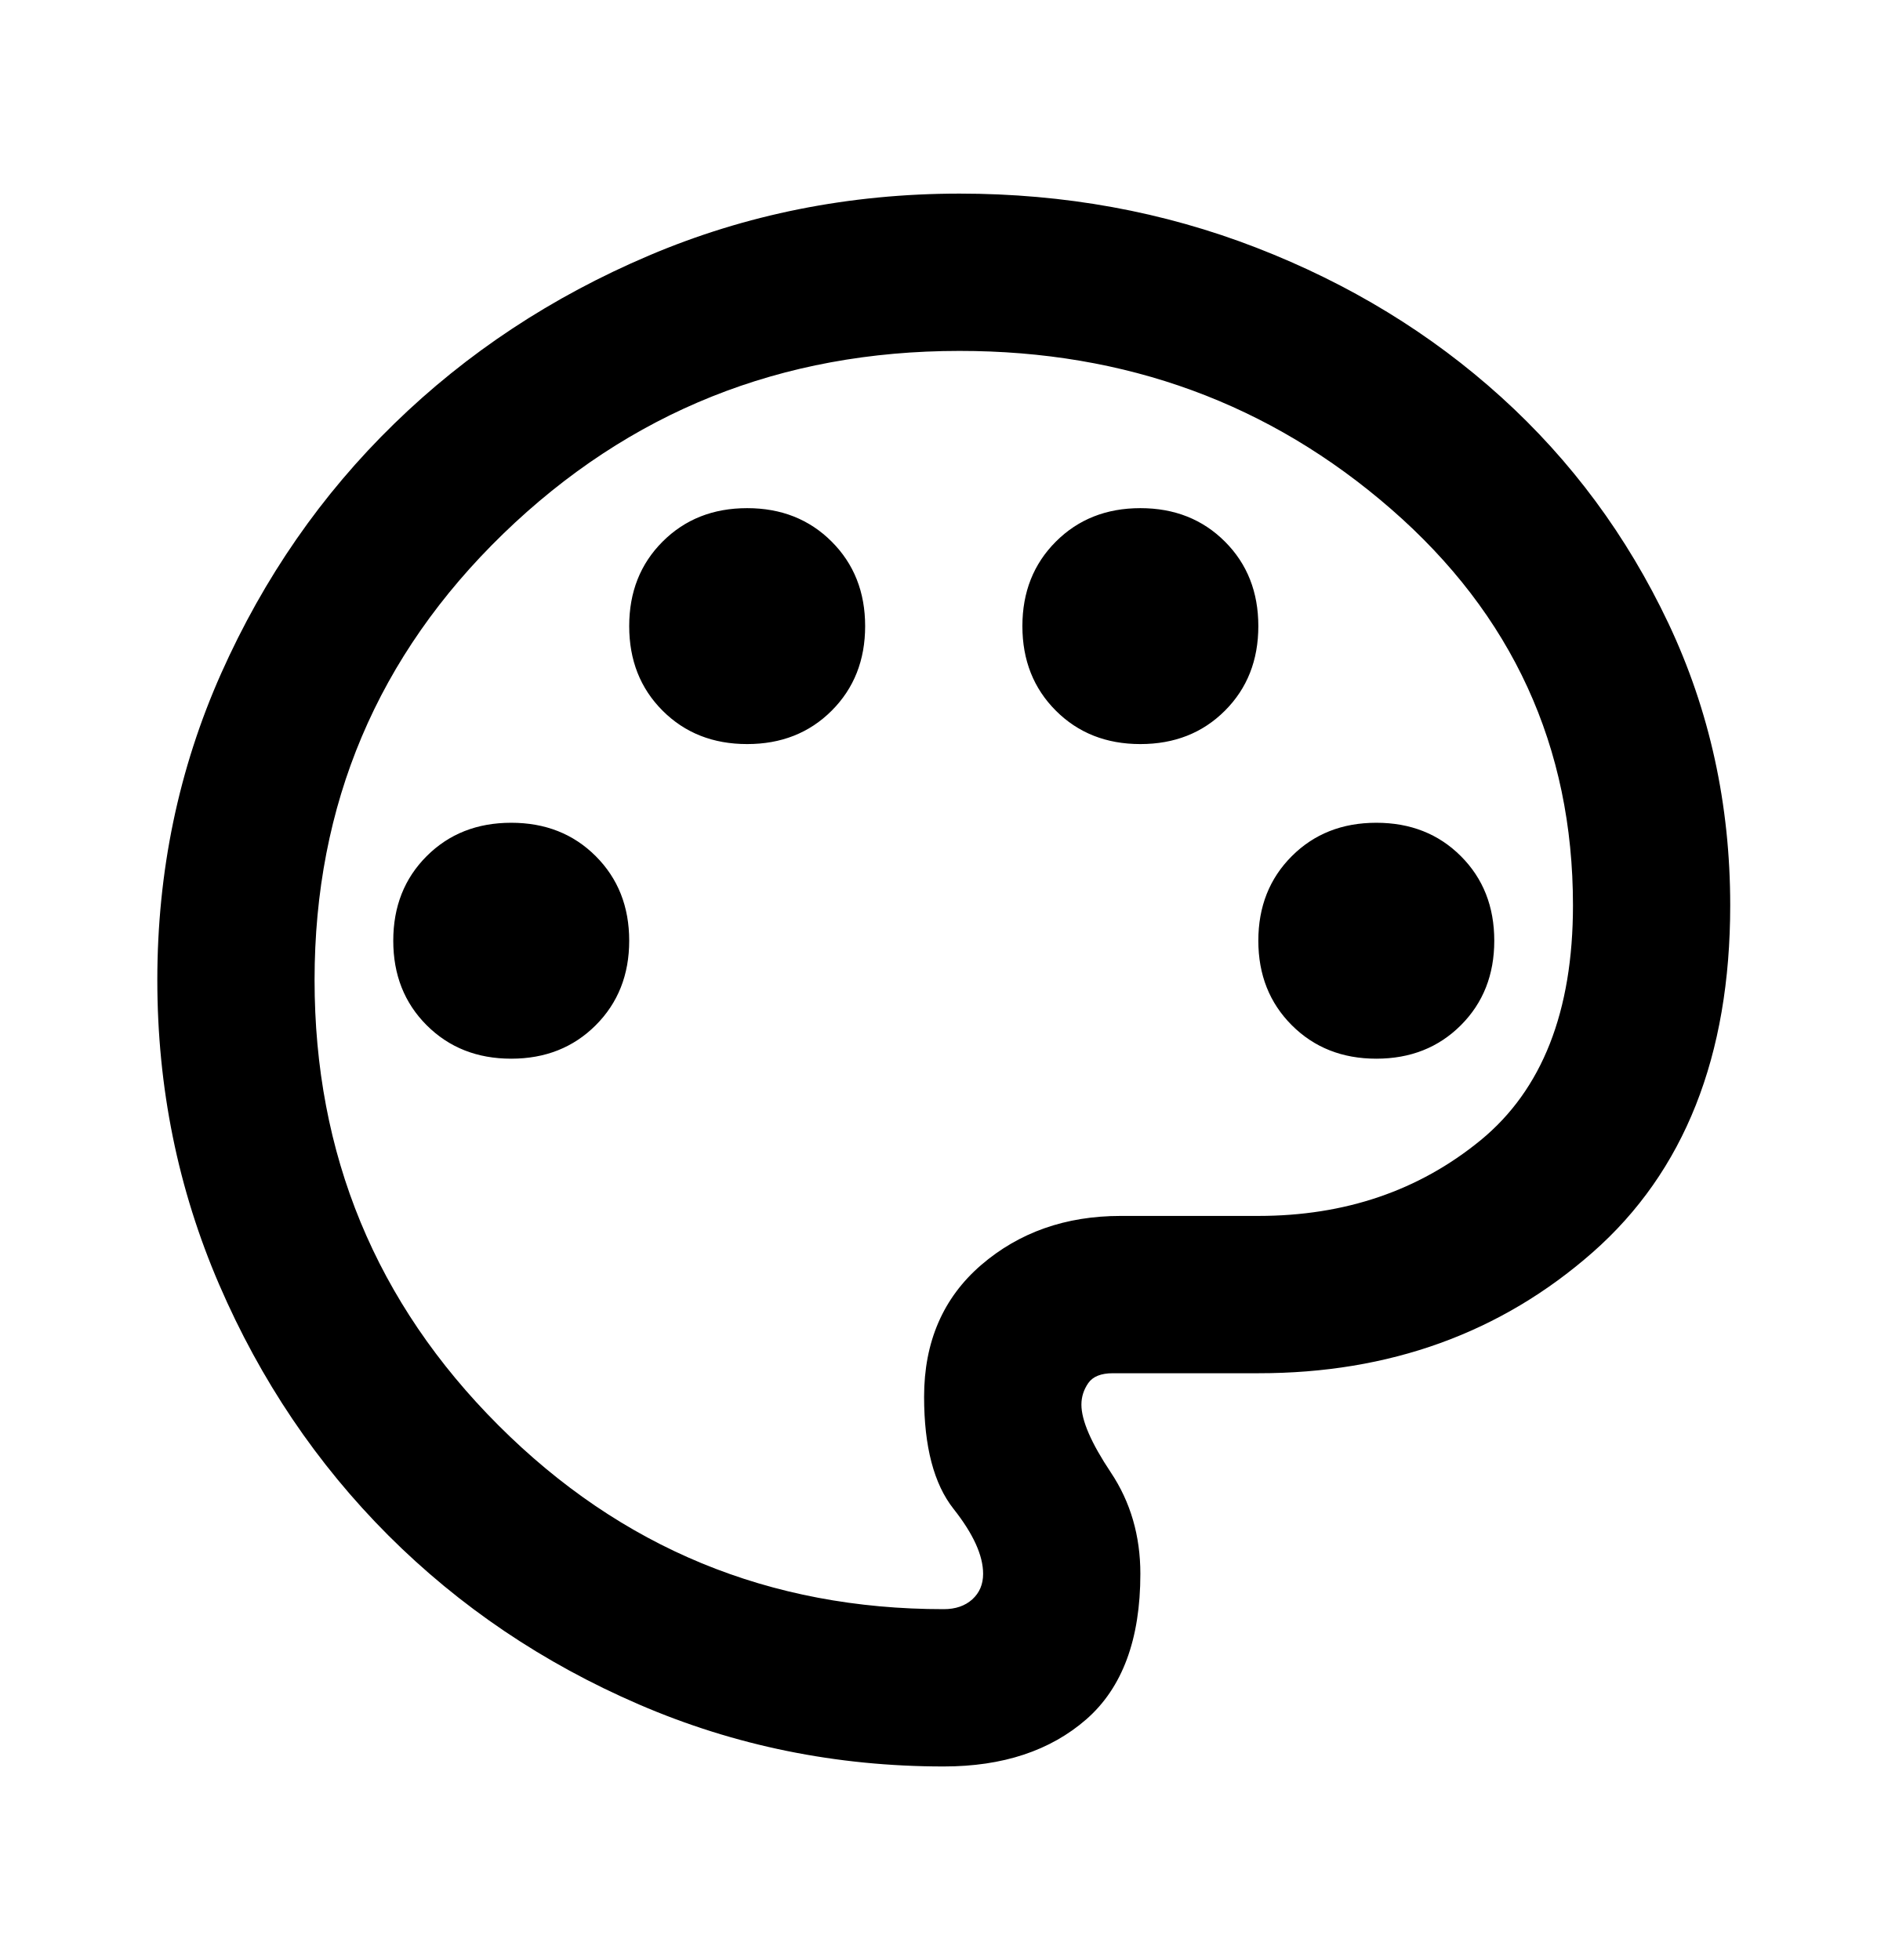
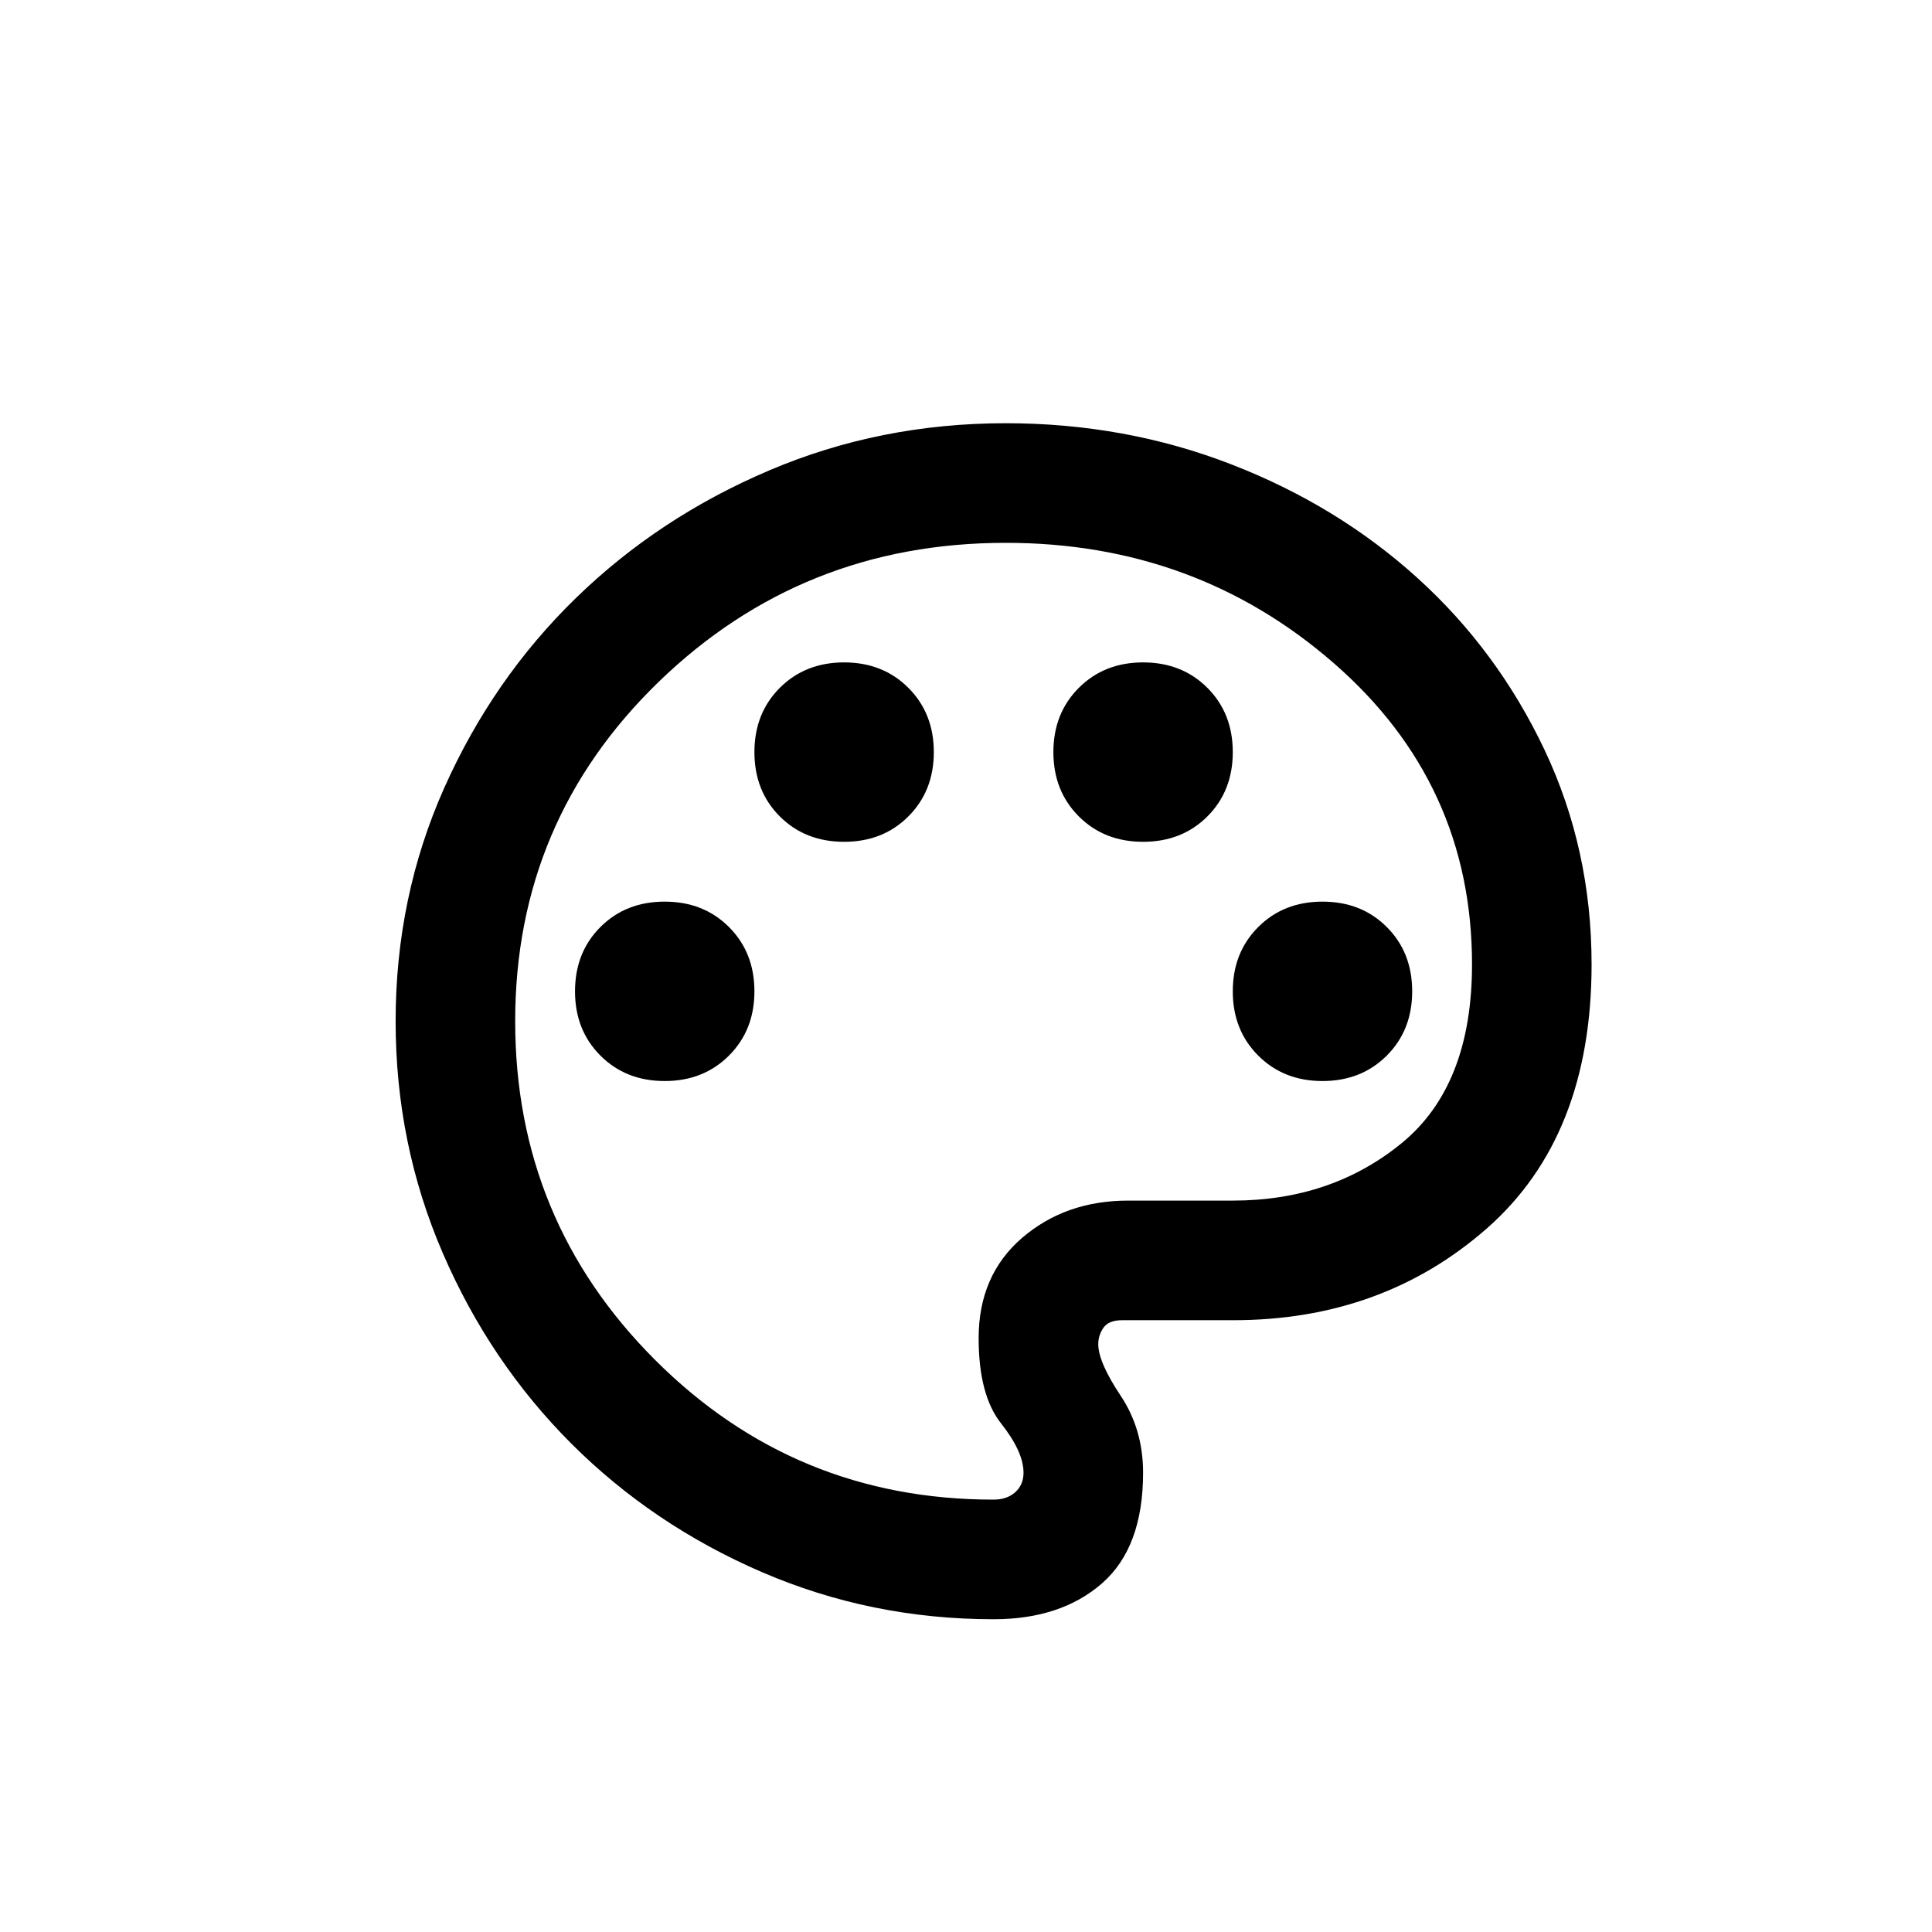
- <svg xmlns="http://www.w3.org/2000/svg" width="26" height="27" viewBox="0 0 26 27" fill="none">
+ <svg xmlns="http://www.w3.org/2000/svg" width="48" height="48" viewBox="-5 0 35 25" fill="none">
  <path d="M13 24.334C11.519 24.334 10.12 24.049 8.802 23.48C7.484 22.911 6.333 22.134 5.349 21.151C4.366 20.167 3.589 19.016 3.02 17.698C2.451 16.38 2.167 14.981 2.167 13.5C2.167 12.002 2.46 10.593 3.047 9.275C3.635 7.957 4.429 6.811 5.431 5.836C6.432 4.861 7.601 4.089 8.937 3.521C10.274 2.952 11.7 2.668 13.217 2.667C14.661 2.667 16.024 2.915 17.306 3.412C18.588 3.909 19.712 4.595 20.679 5.471C21.645 6.346 22.412 7.384 22.981 8.585C23.549 9.786 23.833 11.082 23.833 12.471C23.833 14.547 23.201 16.141 21.938 17.252C20.674 18.363 19.139 18.918 17.333 18.917H15.329C15.167 18.917 15.054 18.962 14.991 19.052C14.928 19.143 14.896 19.242 14.896 19.35C14.896 19.567 15.031 19.879 15.302 20.285C15.573 20.692 15.708 21.157 15.708 21.68C15.708 22.582 15.46 23.25 14.964 23.684C14.468 24.117 13.813 24.334 13 24.334ZM7.042 14.584C7.511 14.584 7.899 14.43 8.206 14.123C8.513 13.816 8.667 13.428 8.667 12.959C8.667 12.489 8.513 12.101 8.206 11.794C7.899 11.487 7.511 11.334 7.042 11.334C6.572 11.334 6.184 11.487 5.877 11.794C5.57 12.101 5.417 12.489 5.417 12.959C5.417 13.428 5.57 13.816 5.877 14.123C6.184 14.43 6.572 14.584 7.042 14.584ZM10.292 10.25C10.761 10.25 11.149 10.097 11.456 9.79C11.763 9.483 11.917 9.095 11.917 8.625C11.917 8.156 11.763 7.768 11.456 7.461C11.149 7.154 10.761 7 10.292 7C9.822 7 9.434 7.154 9.127 7.461C8.82 7.768 8.667 8.156 8.667 8.625C8.667 9.095 8.82 9.483 9.127 9.79C9.434 10.097 9.822 10.25 10.292 10.25ZM15.708 10.25C16.178 10.25 16.566 10.097 16.873 9.79C17.18 9.483 17.333 9.095 17.333 8.625C17.333 8.156 17.18 7.768 16.873 7.461C16.566 7.154 16.178 7 15.708 7C15.239 7 14.851 7.154 14.544 7.461C14.237 7.768 14.083 8.156 14.083 8.625C14.083 9.095 14.237 9.483 14.544 9.79C14.851 10.097 15.239 10.25 15.708 10.25ZM18.958 14.584C19.428 14.584 19.816 14.43 20.123 14.123C20.43 13.816 20.583 13.428 20.583 12.959C20.583 12.489 20.43 12.101 20.123 11.794C19.816 11.487 19.428 11.334 18.958 11.334C18.489 11.334 18.101 11.487 17.794 11.794C17.487 12.101 17.333 12.489 17.333 12.959C17.333 13.428 17.487 13.816 17.794 14.123C18.101 14.43 18.489 14.584 18.958 14.584ZM13 22.167C13.162 22.167 13.293 22.122 13.393 22.032C13.493 21.941 13.542 21.824 13.542 21.68C13.542 21.427 13.406 21.129 13.135 20.786C12.864 20.443 12.729 19.928 12.729 19.242C12.729 18.484 12.991 17.879 13.514 17.427C14.038 16.976 14.679 16.75 15.438 16.75H17.333C18.525 16.75 19.545 16.403 20.394 15.708C21.242 15.013 21.667 13.934 21.667 12.471C21.667 10.286 20.832 8.467 19.162 7.013C17.492 5.559 15.51 4.833 13.217 4.834C10.761 4.834 8.667 5.673 6.933 7.352C5.2 9.032 4.333 11.081 4.333 13.5C4.333 15.902 5.178 17.947 6.866 19.635C8.555 21.324 10.599 22.168 13 22.167Z" fill="currentColor" />
</svg>
